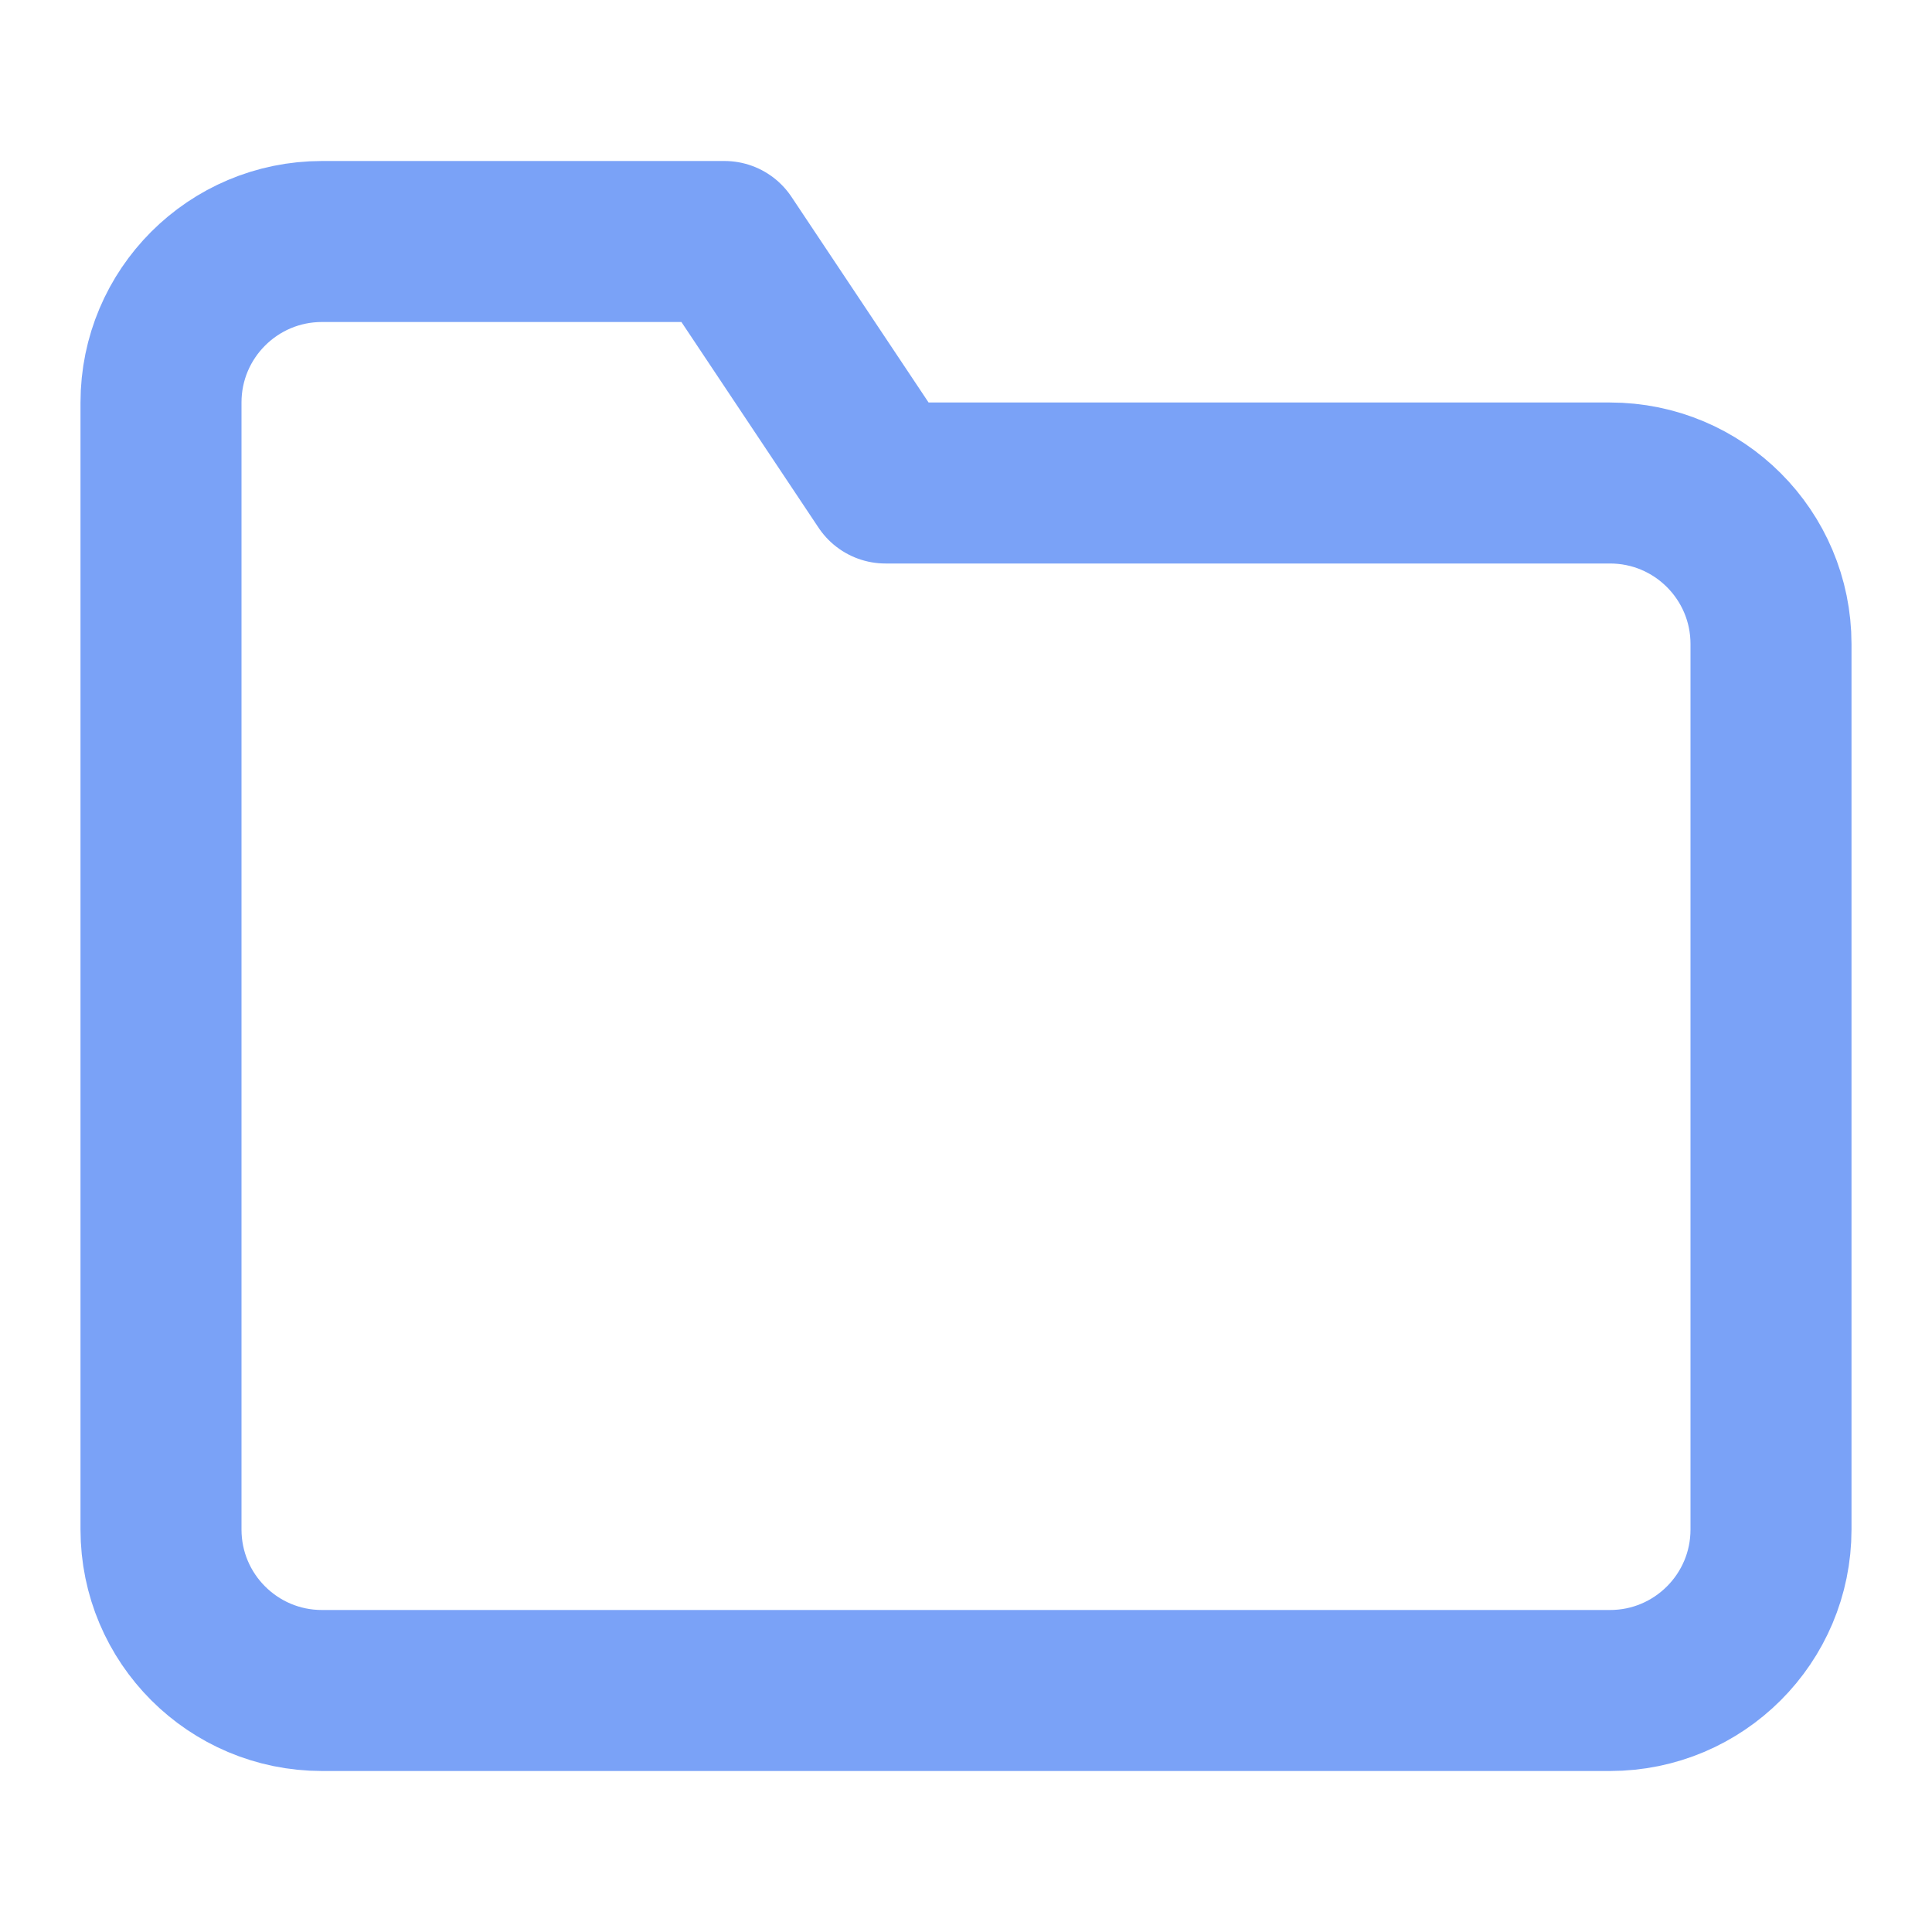
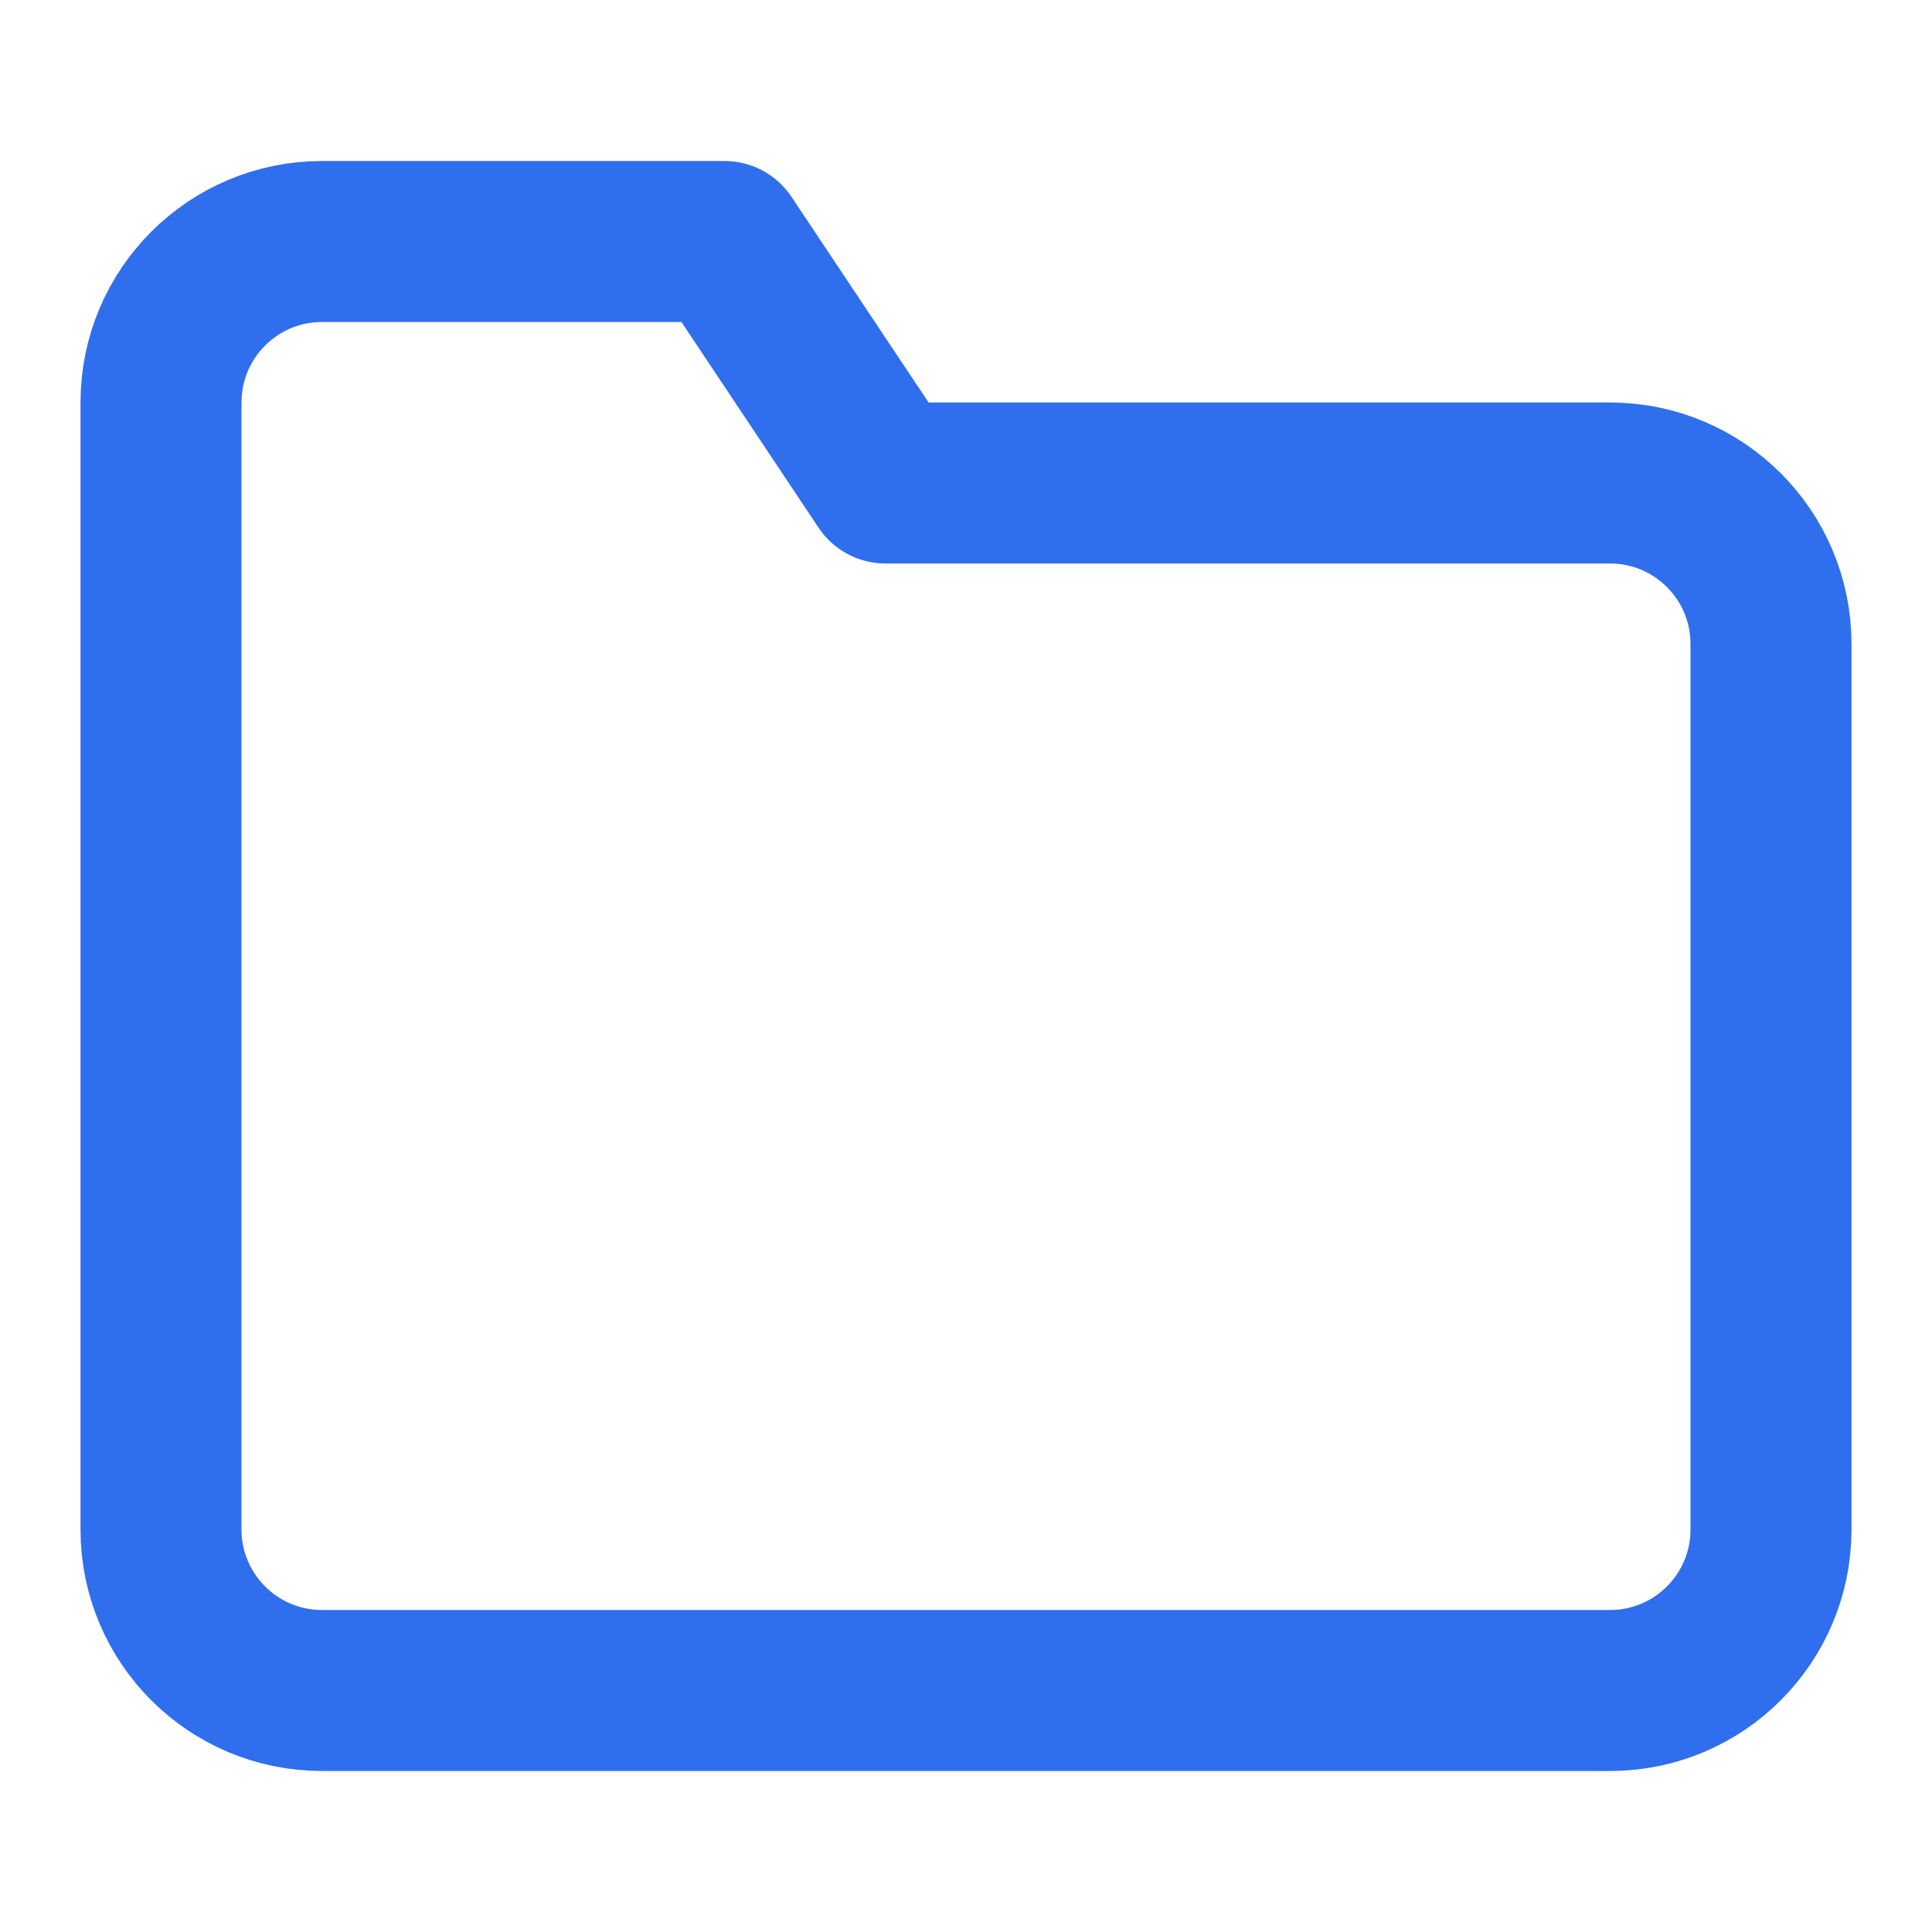
- <svg xmlns="http://www.w3.org/2000/svg" width="24" height="24" viewBox="0 0 24 24" fill="none" stroke="#7aa2f7" stroke-width="2" stroke-linecap="round" stroke-linejoin="round">
+ <svg xmlns="http://www.w3.org/2000/svg" width="24" height="24" viewBox="0 0 24 24" fill="none" stroke="#2f6fed" stroke-width="2" stroke-linecap="round" stroke-linejoin="round">
  <path d="M22 19a2 2 0 0 1-2 2H4a2 2 0 0 1-2-2V5a2 2 0 0 1 2-2h5l2 3h9a2 2 0 0 1 2 2z" />
</svg>
